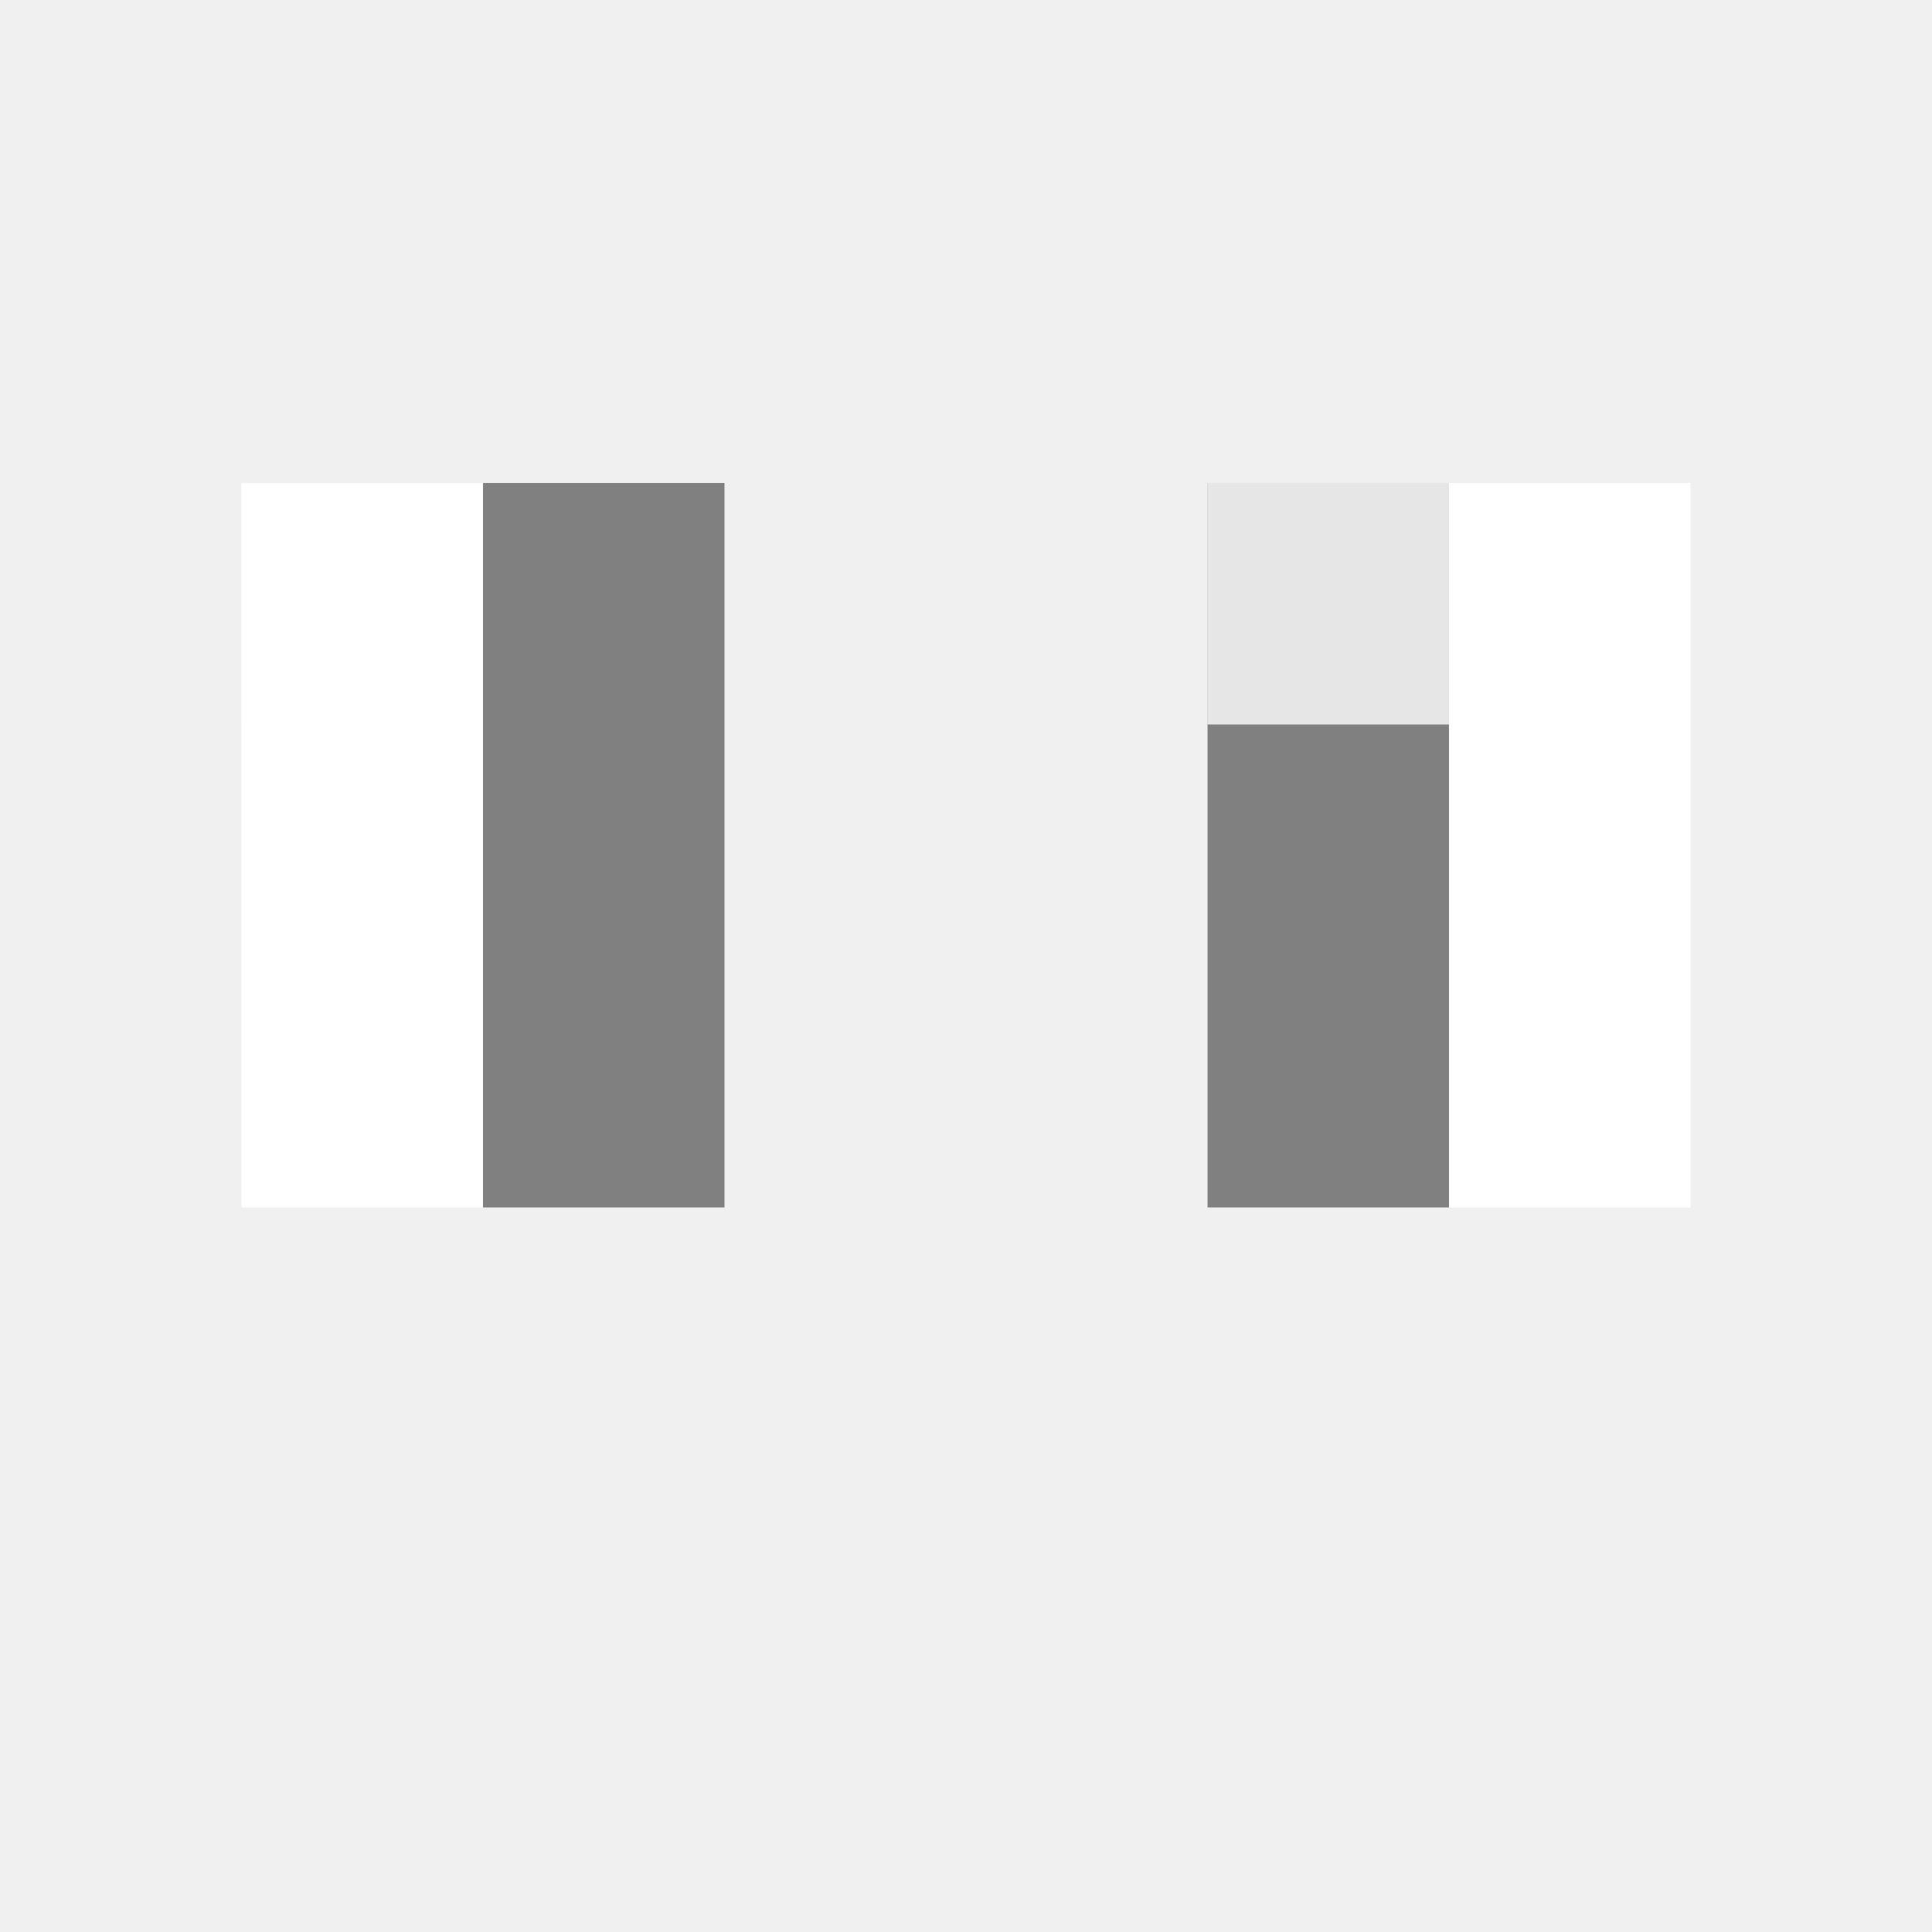
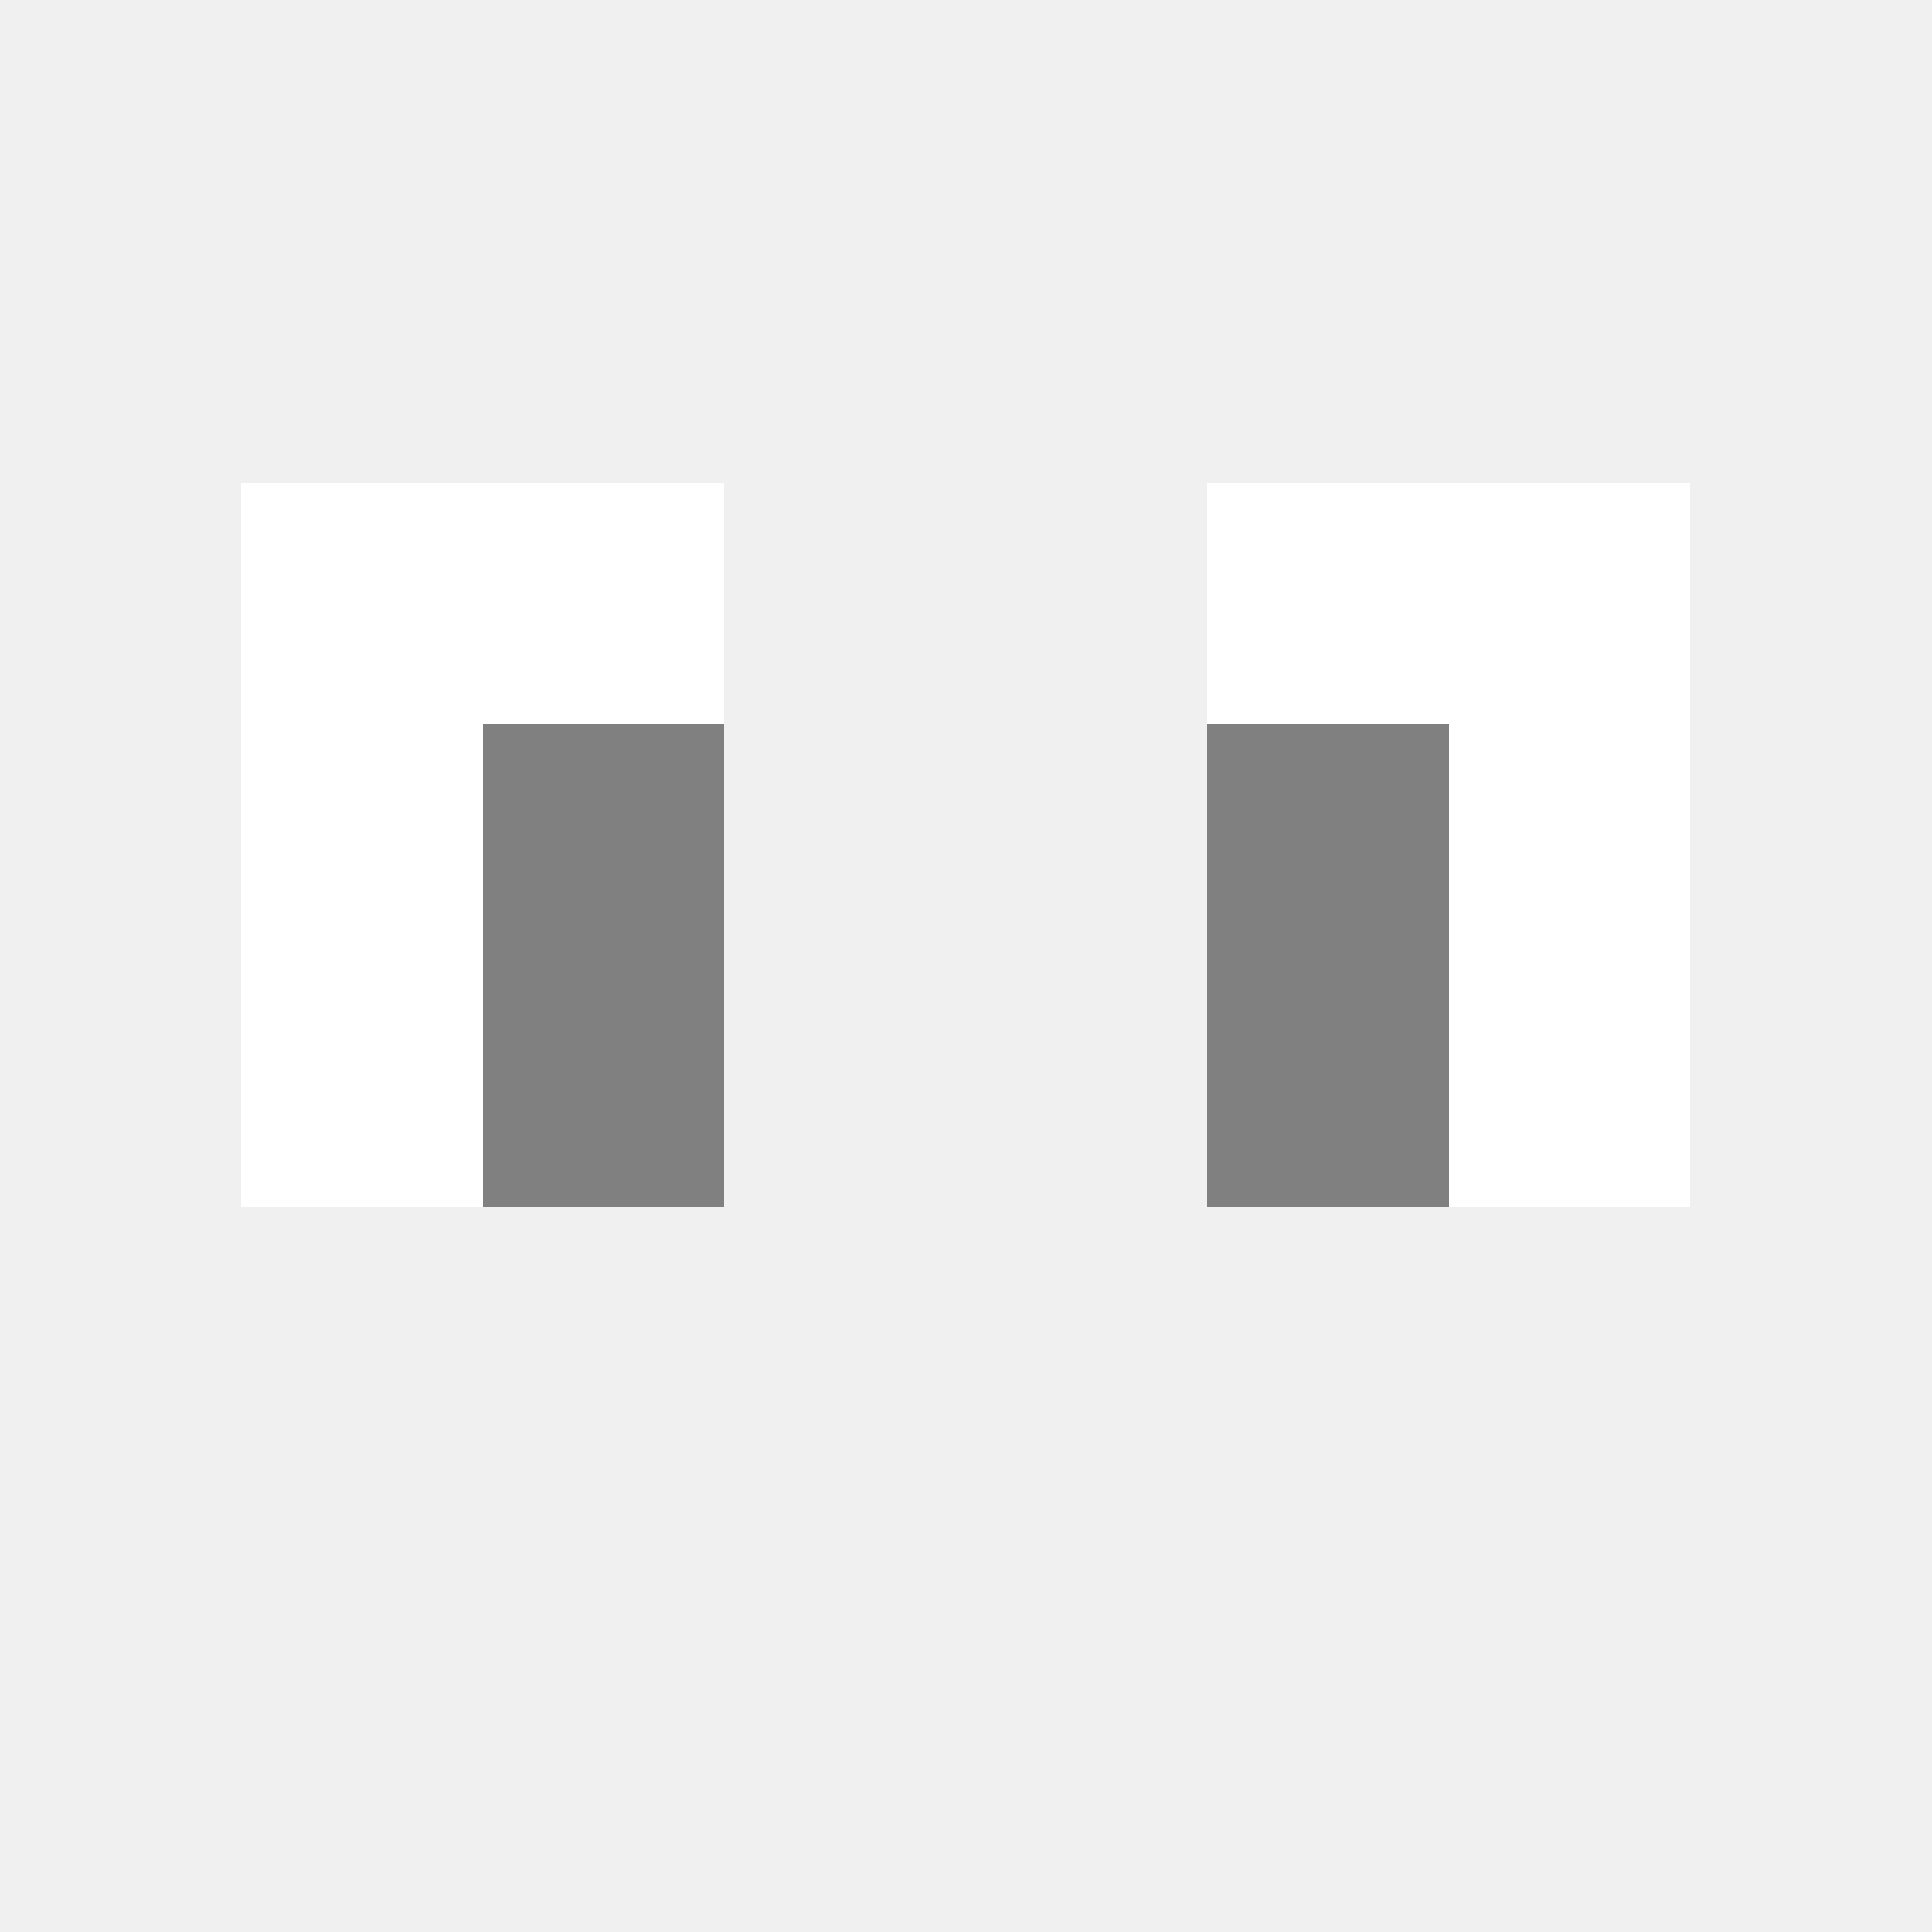
- <svg xmlns="http://www.w3.org/2000/svg" width="8" height="8">
+ <svg xmlns="http://www.w3.org/2000/svg" width="8" height="8" shape-rendering="crispEdges">
  <rect x="1" y="2" width="2" height="3" fill="#FFFFFF" />
-   <rect x="2" y="2" width="1" height="3" fill="#808080" class="colorizable-eye" />
-   <rect x="1" y="2" width="1" height="1" fill="#FFFFFF" opacity="0.8" />
+   <rect x="2" y="3" width="1" height="1" fill="#808080" class="colorizable-eye" />
+   <rect x="2" y="4" width="1" height="1" fill="#808080" class="colorizable-eye" />
  <rect x="5" y="2" width="2" height="3" fill="#FFFFFF" />
-   <rect x="5" y="2" width="1" height="3" fill="#808080" class="colorizable-eye" />
-   <rect x="5" y="2" width="1" height="1" fill="#FFFFFF" opacity="0.8" />
+   <rect x="5" y="3" width="1" height="1" fill="#808080" class="colorizable-eye" />
+   <rect x="5" y="4" width="1" height="1" fill="#808080" class="colorizable-eye" />
</svg>
